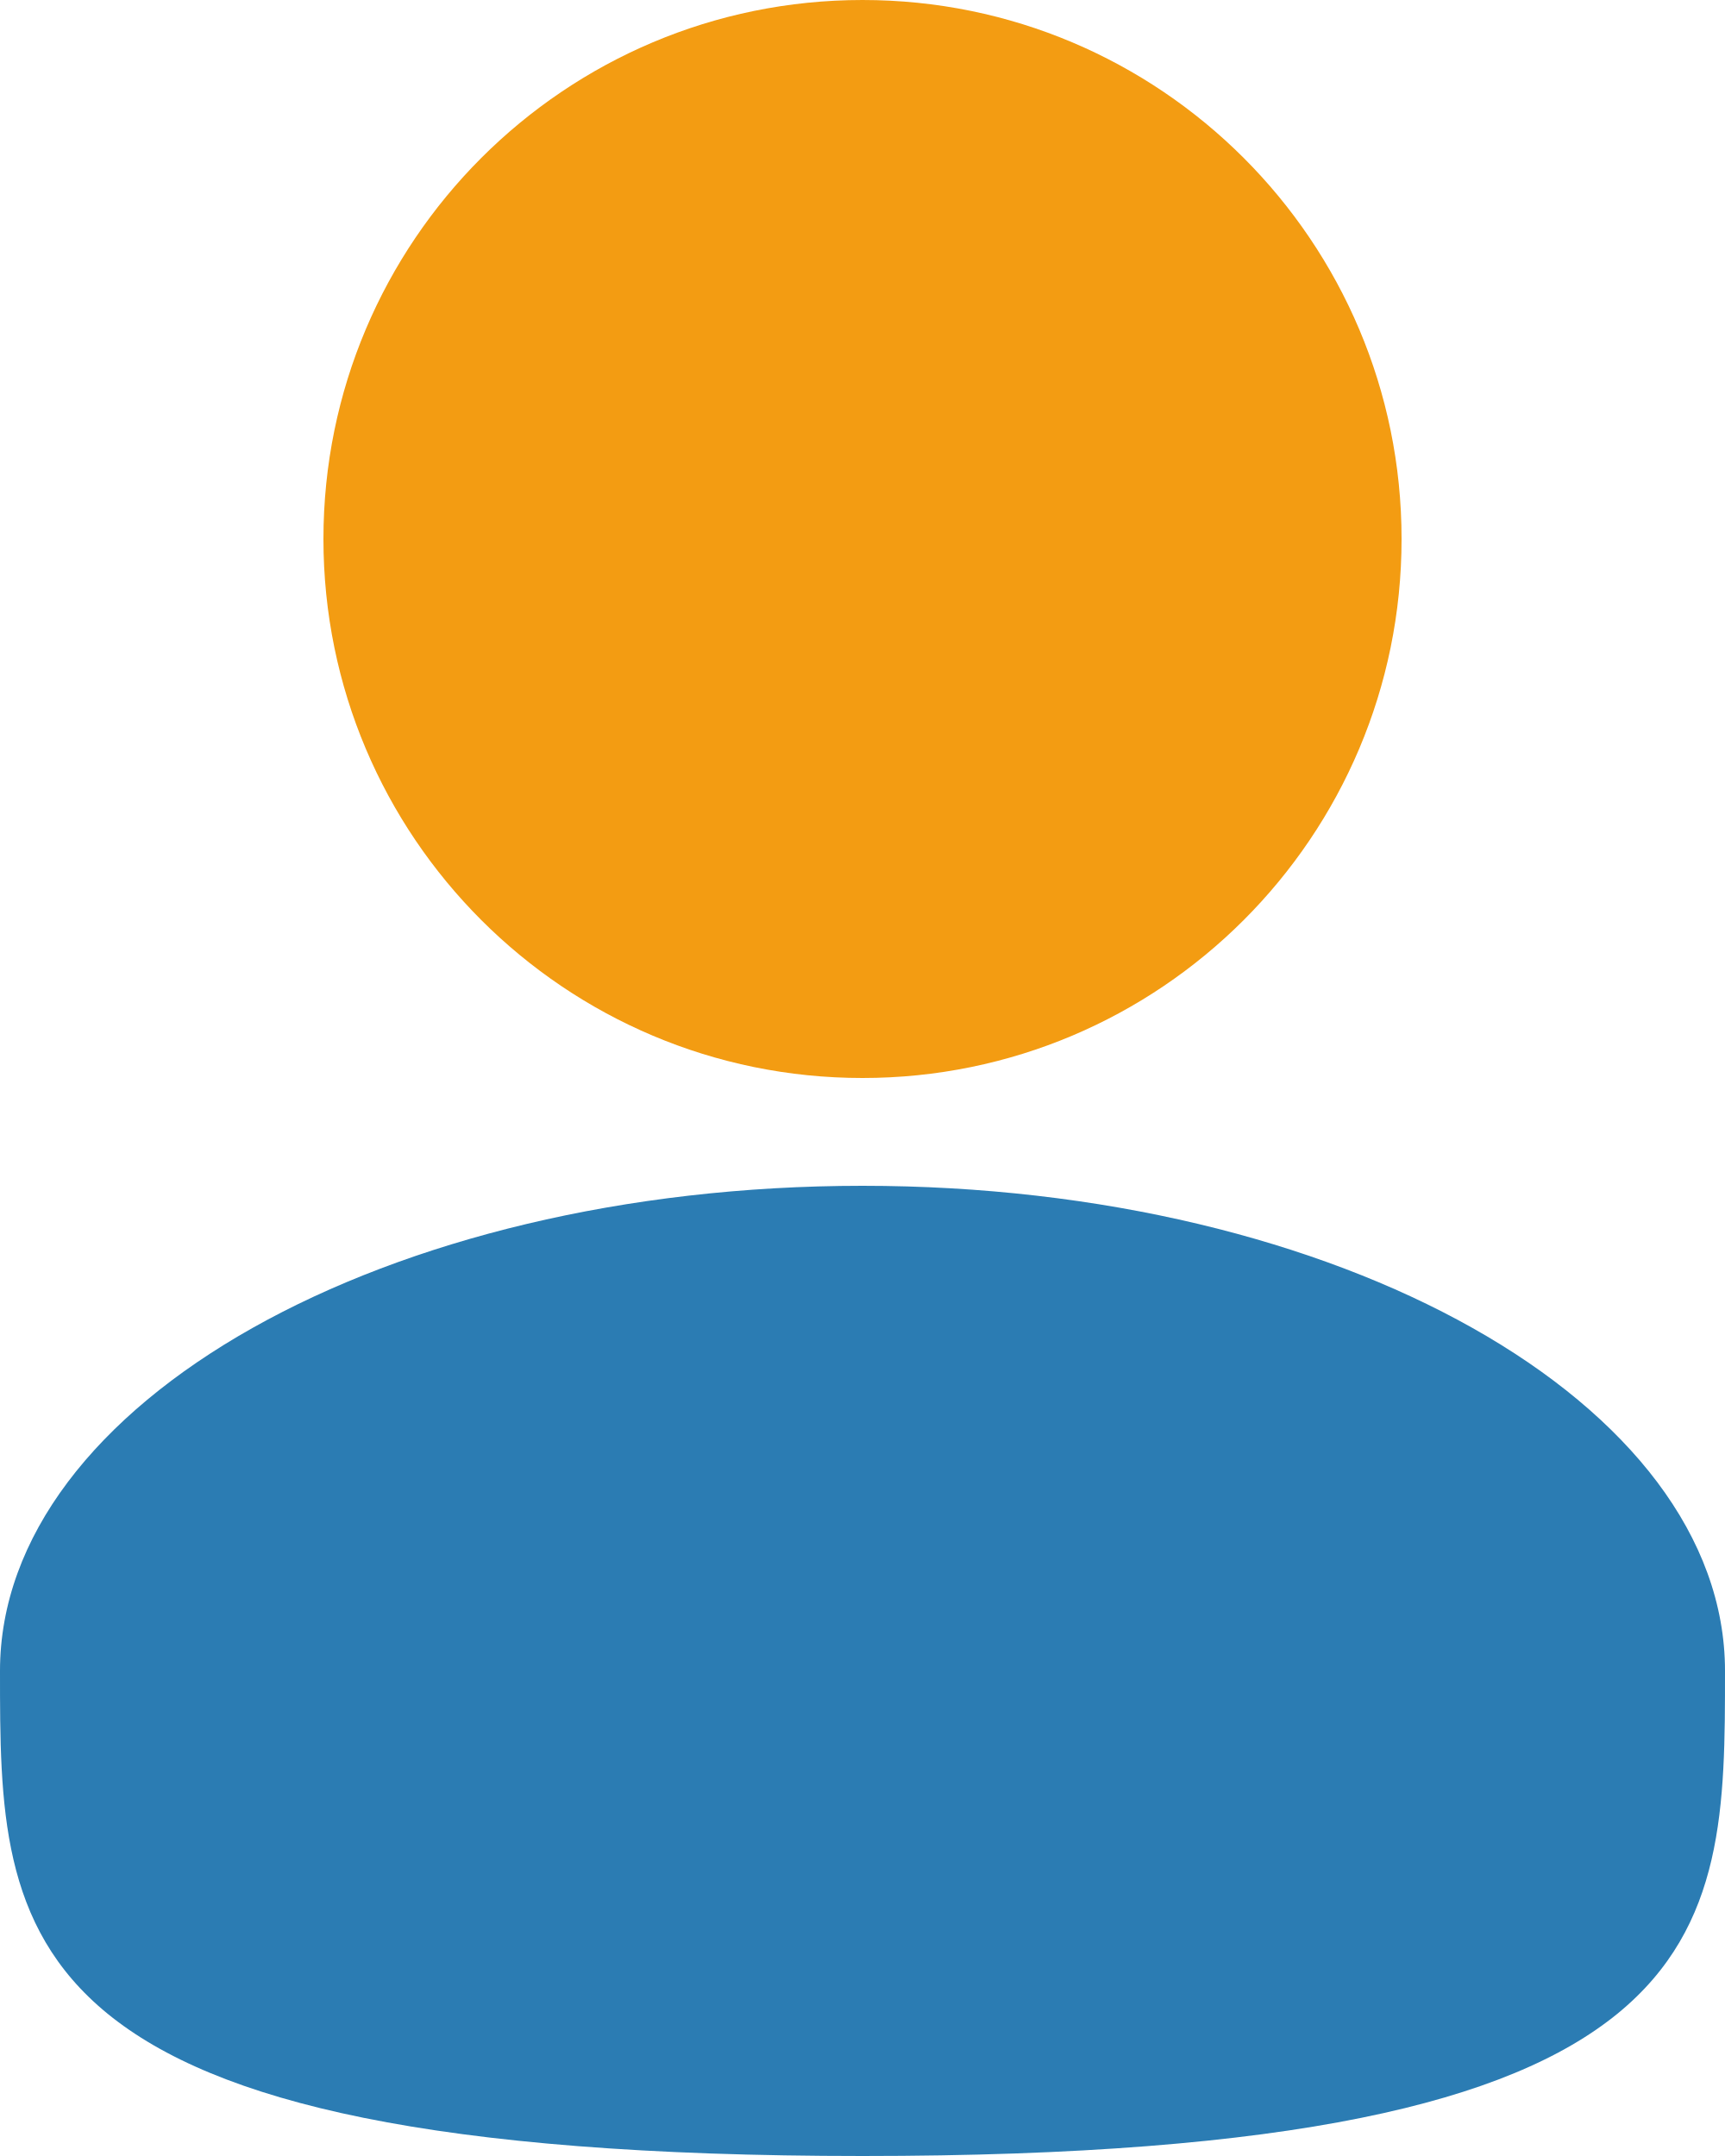
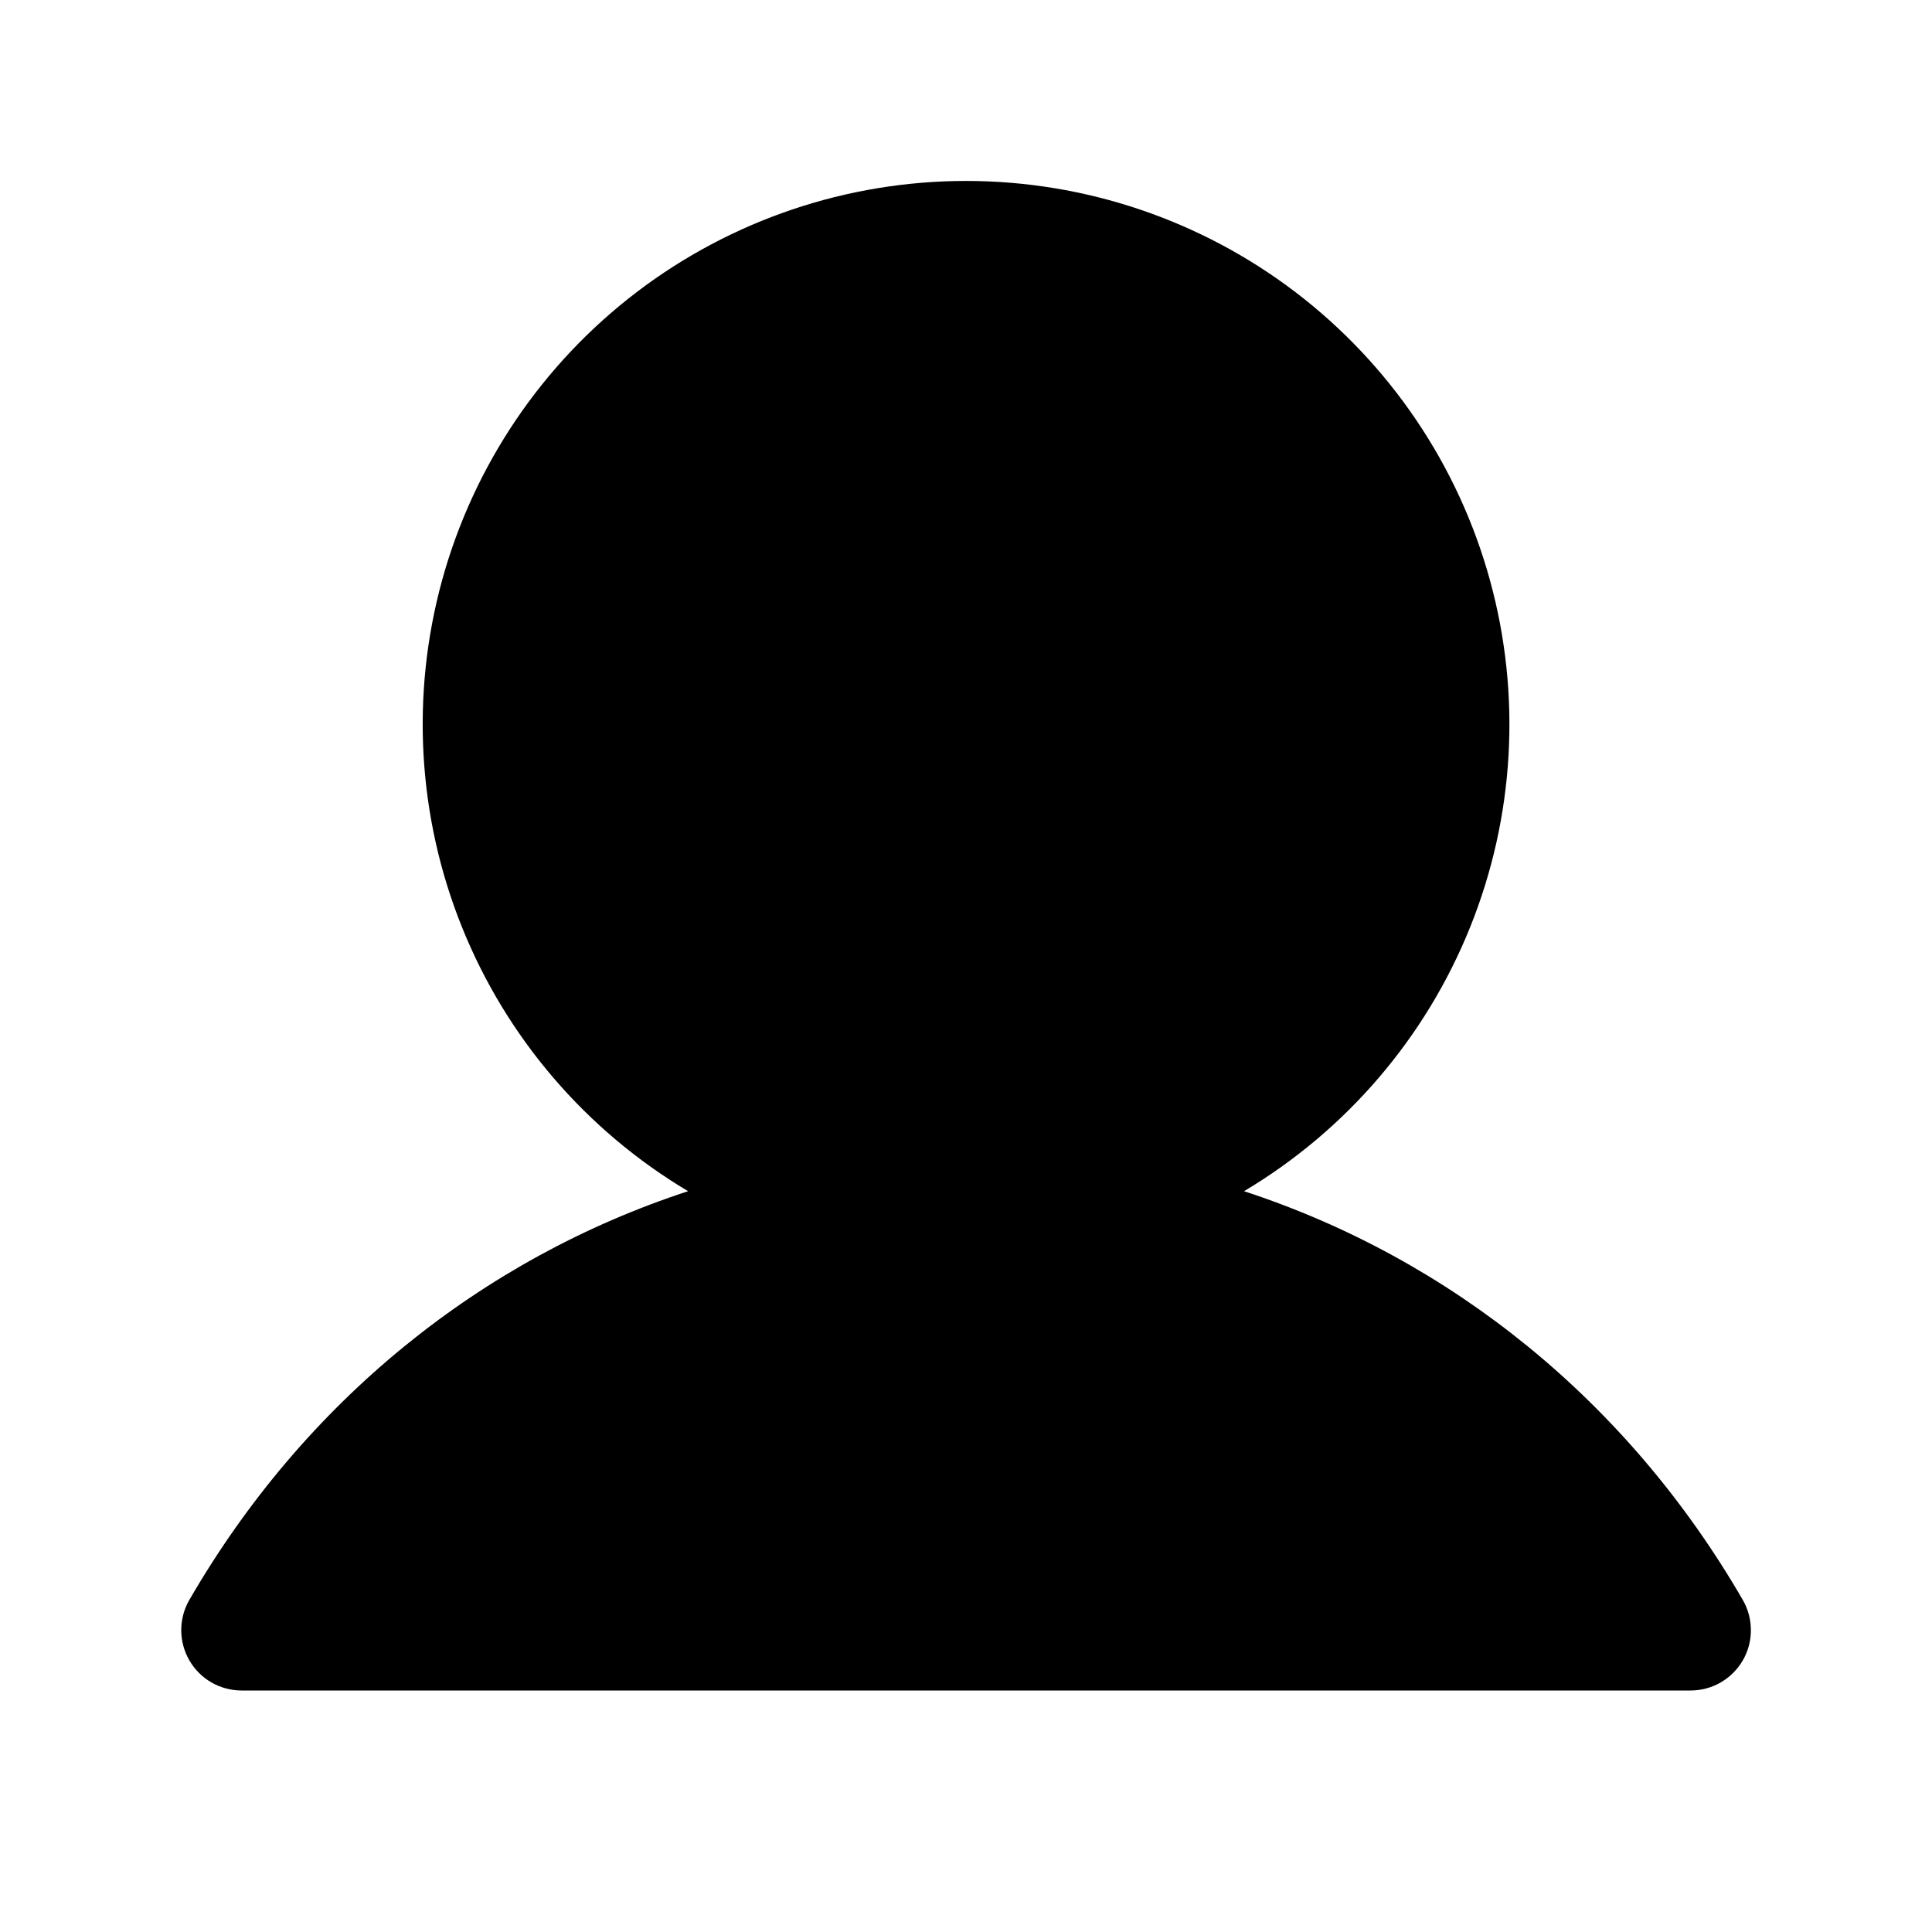
- <svg xmlns="http://www.w3.org/2000/svg" width="16" height="20" viewBox="0 0 16 20" fill="none">
-   <path d="M8 10C10.761 10 13 7.761 13 5C13 2.239 10.761 0 8 0C5.239 0 3 2.239 3 5C3 7.761 5.239 10 8 10Z" fill="#F39C12" />
-   <path d="M16 15.5C16 17.985 16 20 8 20C0 20 0 17.985 0 15.5C0 13.015 3.582 11 8 11C12.418 11 16 13.015 16 15.5Z" fill="#2B7CB3" />
+ <svg xmlns="http://www.w3.org/2000/svg" width="32" height="32" viewBox="0 0 32 32" fill="none">
+   <path d="M28.867 27.5C28.779 27.652 28.653 27.778 28.501 27.866C28.349 27.954 28.177 28 28.001 28H4.001C3.825 28 3.653 27.953 3.501 27.866C3.349 27.778 3.223 27.651 3.136 27.5C3.048 27.348 3.002 27.175 3.002 27C3.002 26.824 3.048 26.652 3.136 26.5C5.04 23.209 7.973 20.849 11.397 19.73C9.704 18.722 8.388 17.186 7.652 15.357C6.916 13.529 6.801 11.509 7.323 9.609C7.846 7.709 8.978 6.033 10.546 4.838C12.114 3.644 14.03 2.997 16.001 2.997C17.972 2.997 19.888 3.644 21.456 4.838C23.023 6.033 24.156 7.709 24.678 9.609C25.201 11.509 25.086 13.529 24.35 15.357C23.614 17.186 22.298 18.722 20.605 19.73C24.028 20.849 26.962 23.209 28.866 26.5C28.954 26.652 29 26.824 29 27C29.001 27.175 28.955 27.348 28.867 27.5Z" fill="black" />
</svg>
